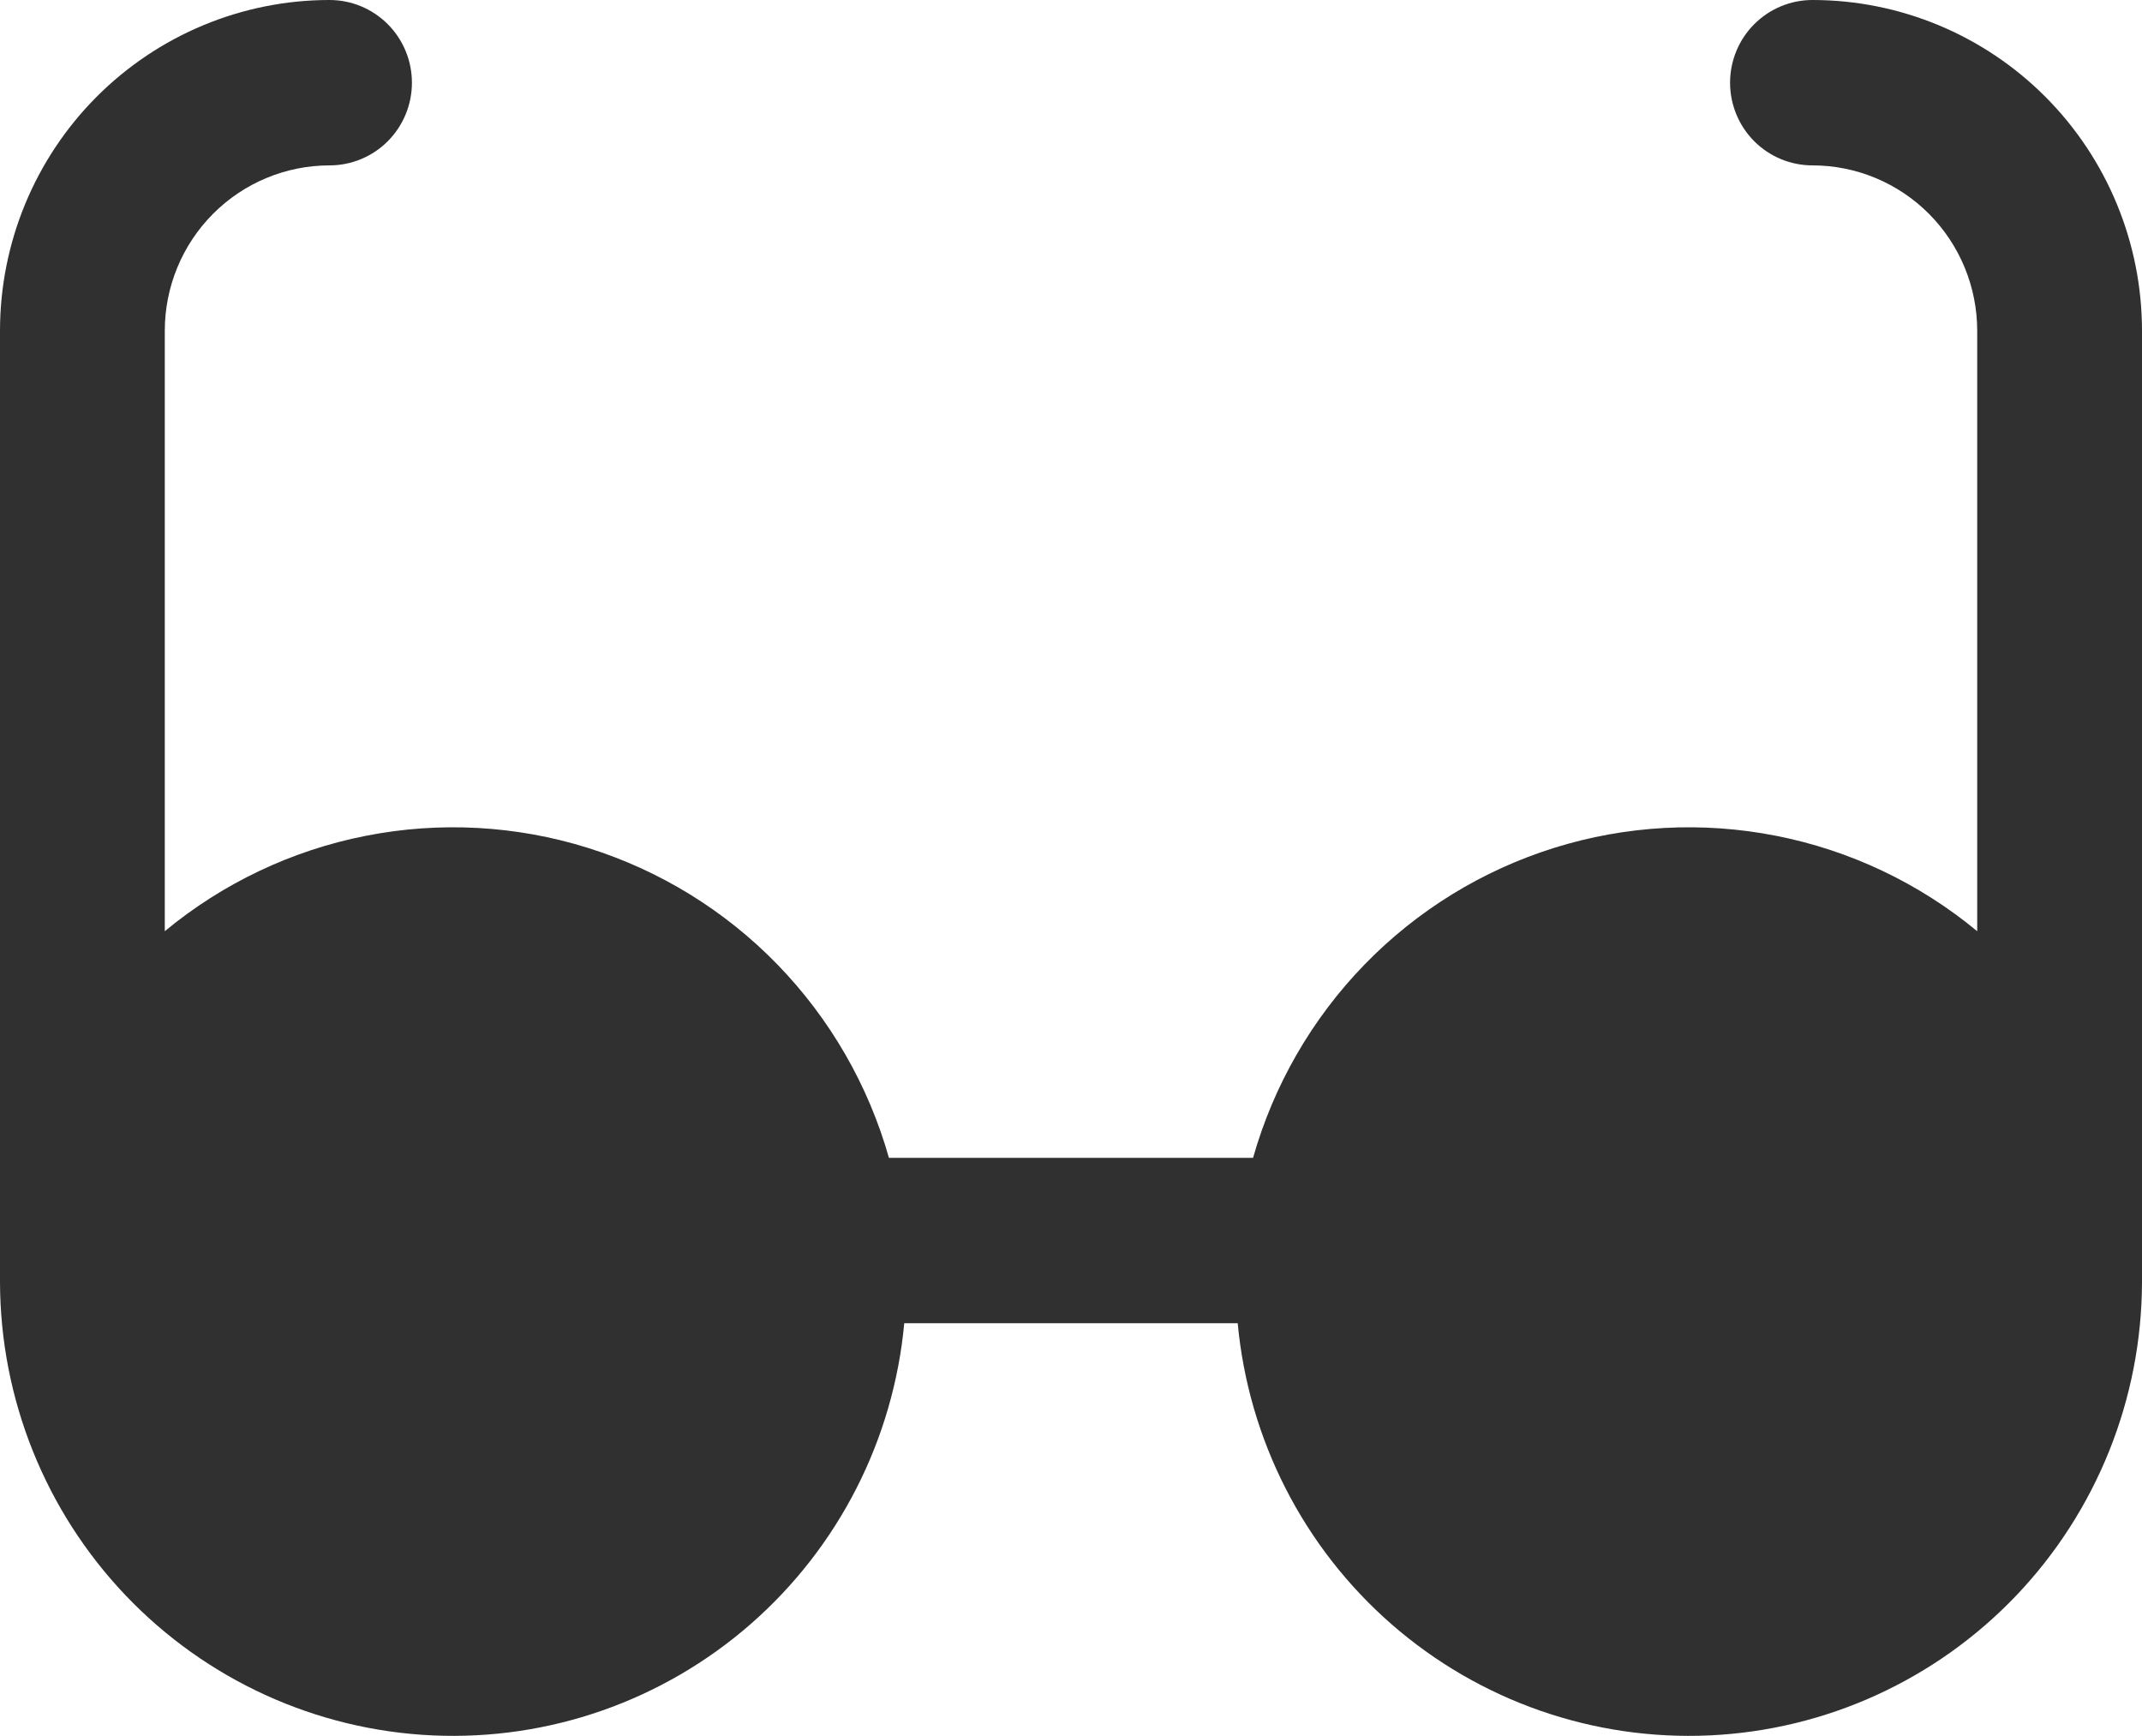
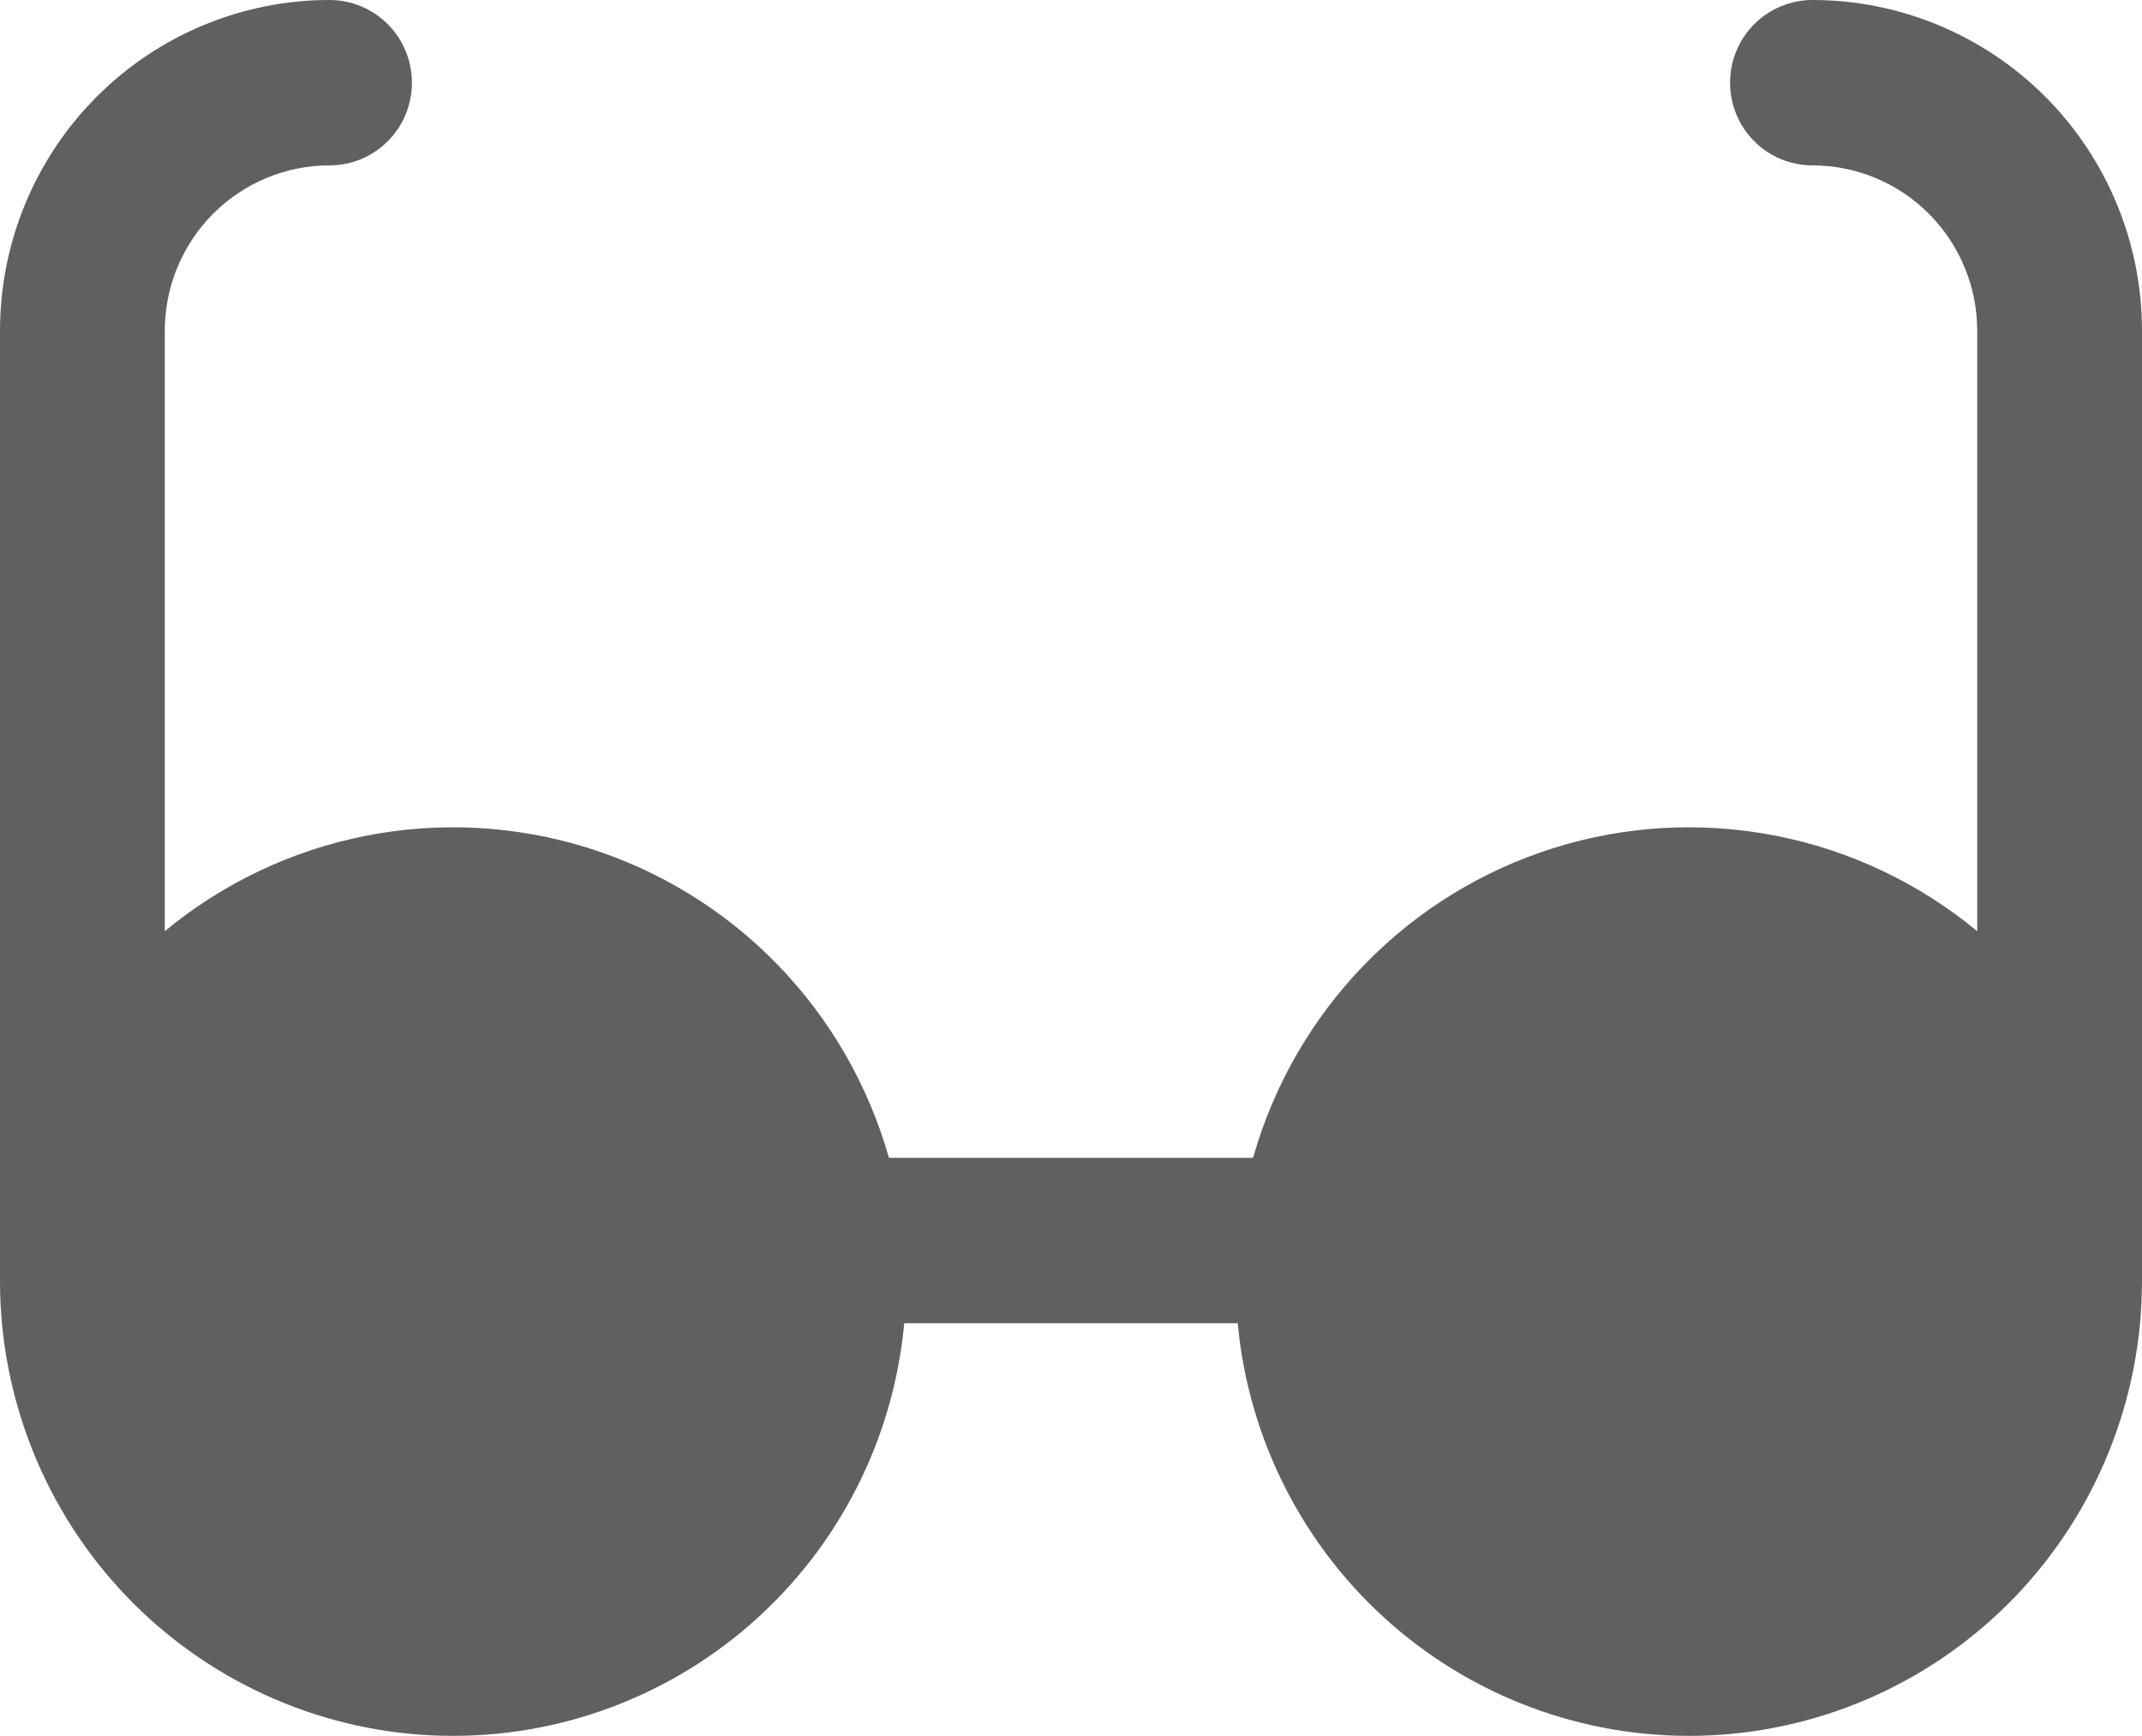
<svg xmlns="http://www.w3.org/2000/svg" width="58" height="47" viewBox="0 0 58 47" fill="none">
-   <path d="M58 8.957V34.708C57.994 37.873 56.774 40.914 54.594 43.201C52.413 45.487 49.439 46.843 46.289 46.987C43.139 47.131 40.055 46.052 37.676 43.974C35.297 41.896 33.807 38.979 33.514 35.827H24.485C24.193 38.979 22.703 41.896 20.324 43.974C17.945 46.052 14.861 47.131 11.711 46.987C8.561 46.843 5.587 45.487 3.406 43.201C1.226 40.914 0.006 37.873 0 34.708V8.957C0 6.581 0.94 4.303 2.614 2.623C4.287 0.944 6.557 0 8.923 0C9.515 0 10.082 0.236 10.501 0.656C10.919 1.076 11.154 1.645 11.154 2.239C11.154 2.833 10.919 3.403 10.501 3.823C10.082 4.243 9.515 4.478 8.923 4.478C7.74 4.478 6.605 4.95 5.768 5.79C4.932 6.63 4.462 7.769 4.462 8.957V25.213C6.034 23.912 7.905 23.023 9.906 22.63C11.906 22.236 13.973 22.348 15.919 22.957C17.865 23.566 19.63 24.652 21.053 26.117C22.476 27.583 23.513 29.381 24.07 31.349H33.93C34.487 29.381 35.524 27.583 36.947 26.117C38.37 24.652 40.135 23.566 42.081 22.957C44.027 22.348 46.094 22.236 48.094 22.63C50.095 23.023 51.966 23.912 53.538 25.213V8.957C53.538 7.769 53.068 6.63 52.232 5.79C51.395 4.95 50.26 4.478 49.077 4.478C48.485 4.478 47.918 4.243 47.499 3.823C47.081 3.403 46.846 2.833 46.846 2.239C46.846 1.645 47.081 1.076 47.499 0.656C47.918 0.236 48.485 0 49.077 0C51.444 0 53.713 0.944 55.386 2.623C57.06 4.303 58 6.581 58 8.957Z" fill="#303030" />
+   <path d="M58 8.957V34.708C57.994 37.873 56.774 40.914 54.594 43.201C52.413 45.487 49.439 46.843 46.289 46.987C43.139 47.131 40.055 46.052 37.676 43.974C35.297 41.896 33.807 38.979 33.514 35.827H24.485C24.193 38.979 22.703 41.896 20.324 43.974C17.945 46.052 14.861 47.131 11.711 46.987C8.561 46.843 5.587 45.487 3.406 43.201C1.226 40.914 0.006 37.873 0 34.708V8.957C0 6.581 0.94 4.303 2.614 2.623C4.287 0.944 6.557 0 8.923 0C9.515 0 10.082 0.236 10.501 0.656C10.919 1.076 11.154 1.645 11.154 2.239C11.154 2.833 10.919 3.403 10.501 3.823C10.082 4.243 9.515 4.478 8.923 4.478C7.74 4.478 6.605 4.95 5.768 5.79C4.932 6.63 4.462 7.769 4.462 8.957V25.213C6.034 23.912 7.905 23.023 9.906 22.63C11.906 22.236 13.973 22.348 15.919 22.957C17.865 23.566 19.63 24.652 21.053 26.117C22.476 27.583 23.513 29.381 24.07 31.349H33.93C34.487 29.381 35.524 27.583 36.947 26.117C38.37 24.652 40.135 23.566 42.081 22.957C44.027 22.348 46.094 22.236 48.094 22.63C50.095 23.023 51.966 23.912 53.538 25.213V8.957C53.538 7.769 53.068 6.63 52.232 5.79C51.395 4.95 50.26 4.478 49.077 4.478C48.485 4.478 47.918 4.243 47.499 3.823C47.081 3.403 46.846 2.833 46.846 2.239C46.846 1.645 47.081 1.076 47.499 0.656C47.918 0.236 48.485 0 49.077 0C51.444 0 53.713 0.944 55.386 2.623C57.06 4.303 58 6.581 58 8.957Z" fill="#606060" />
</svg>
